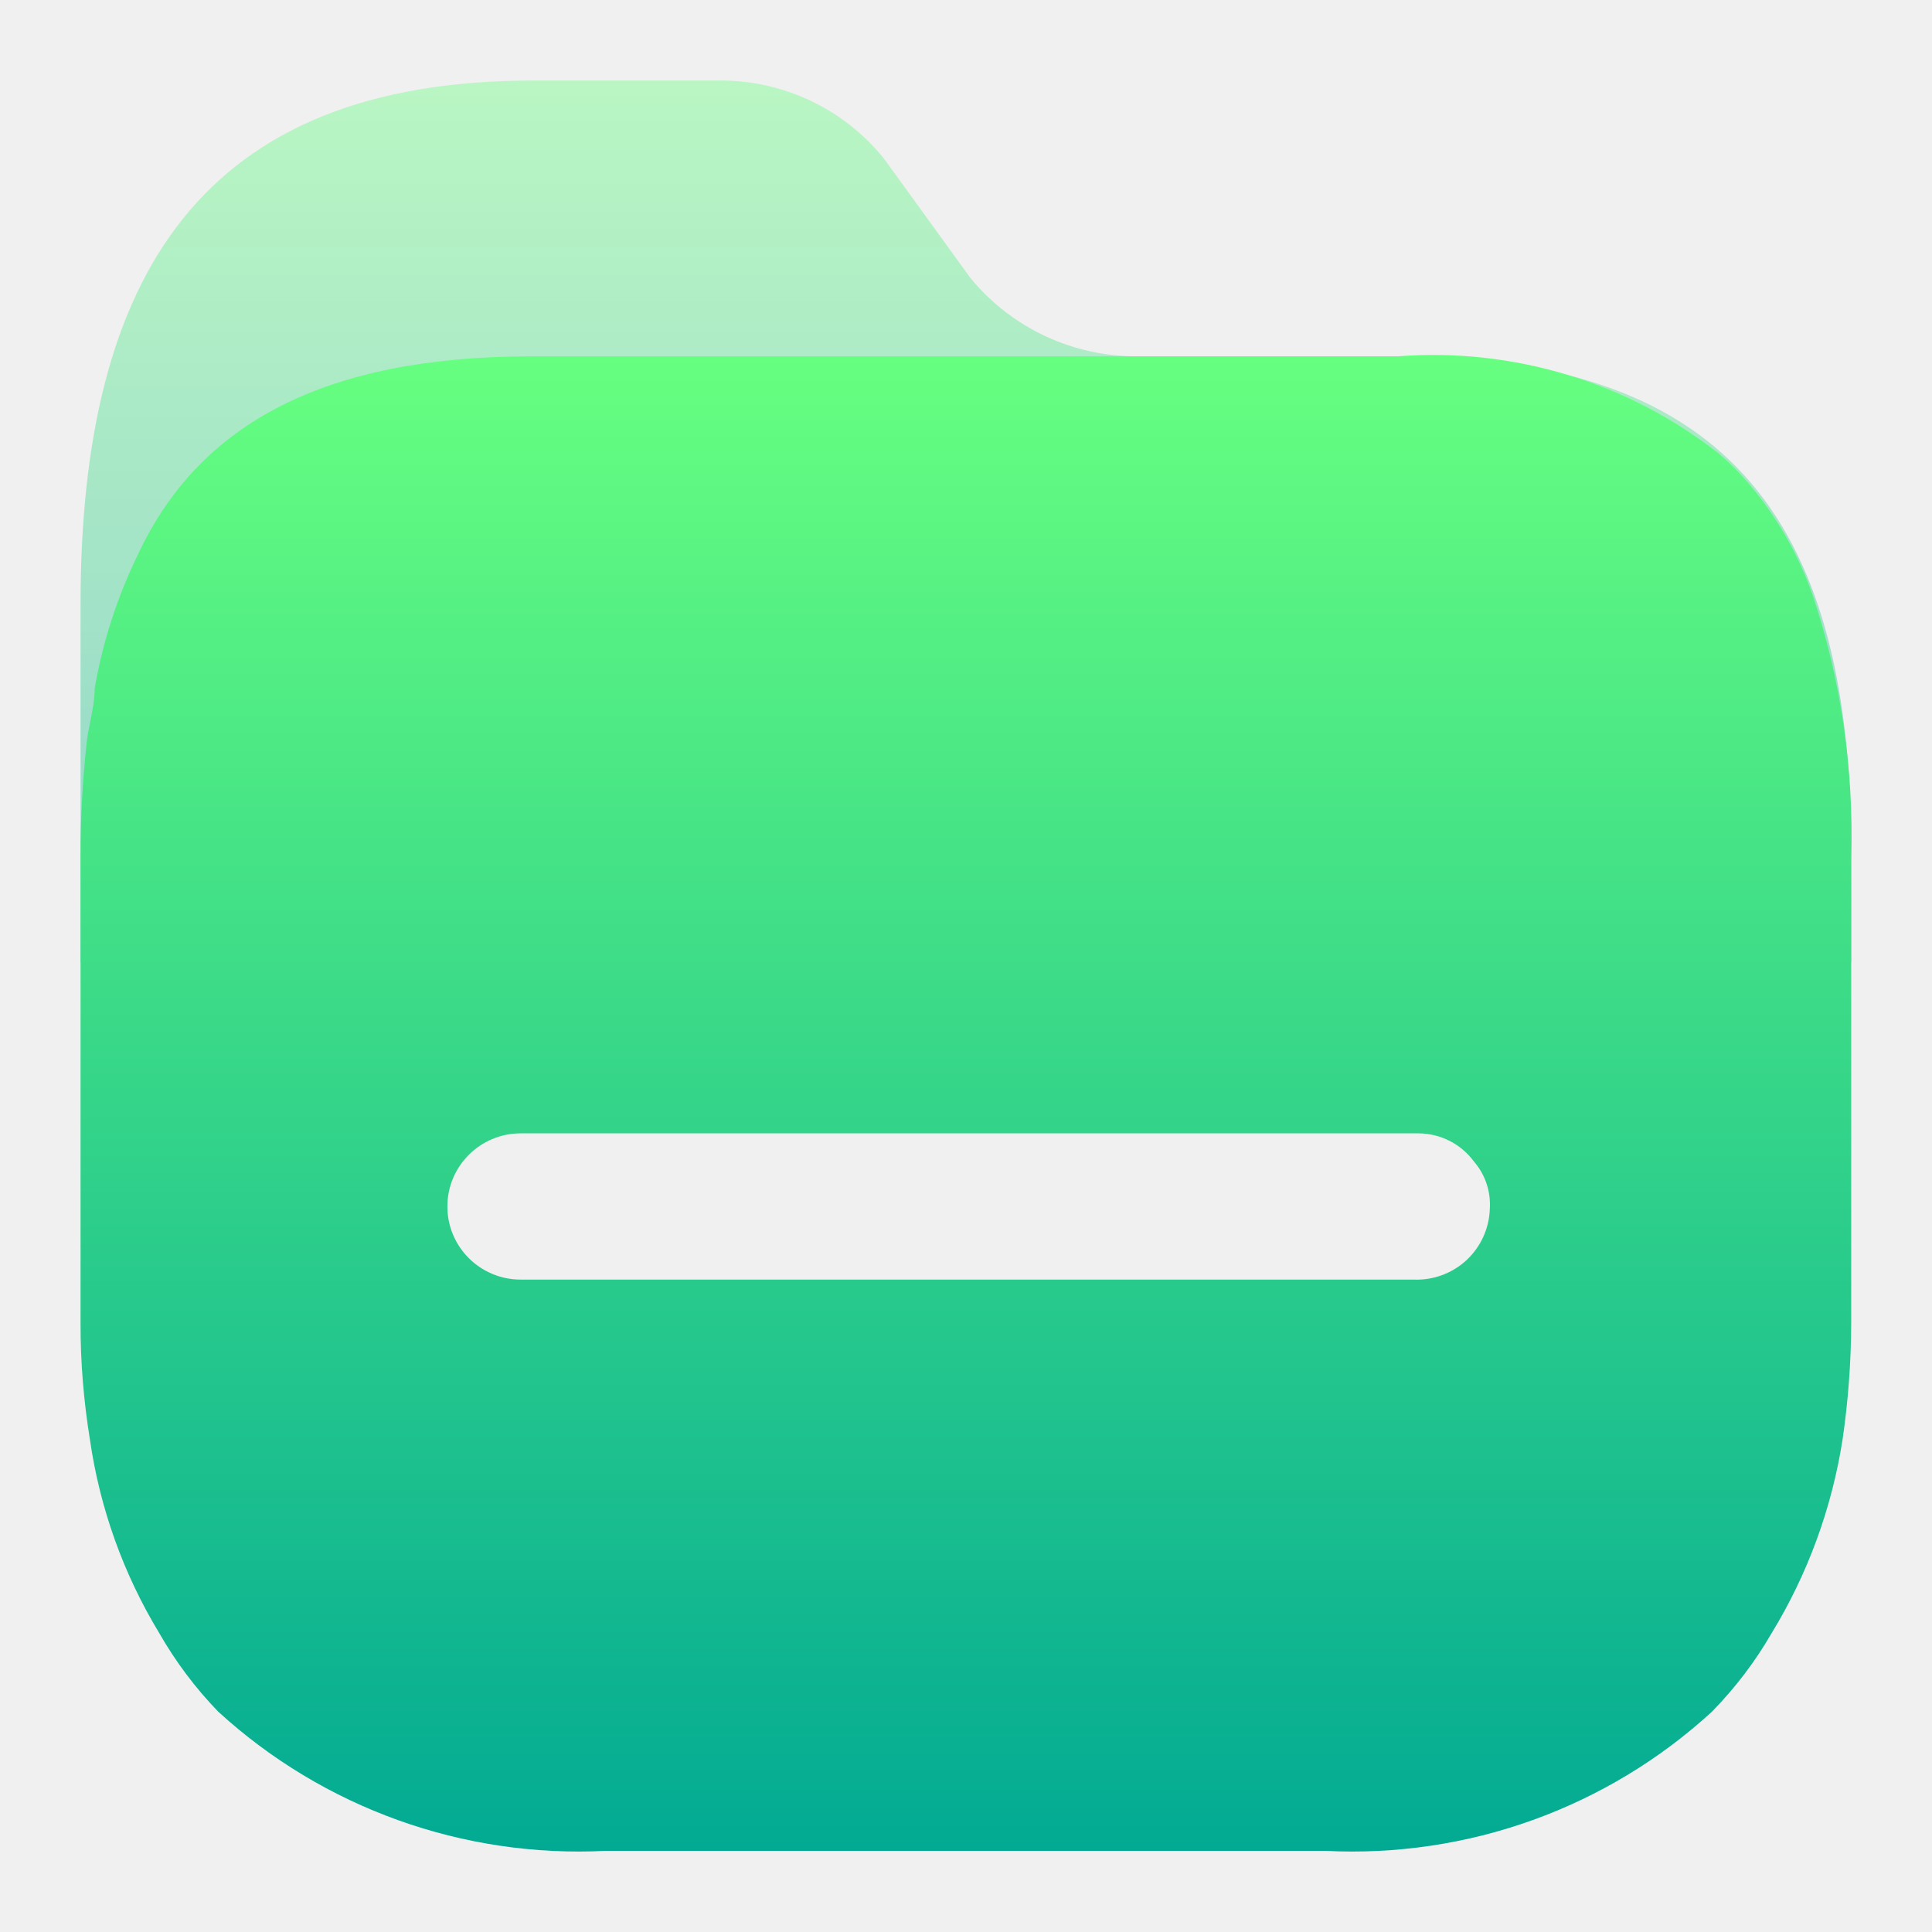
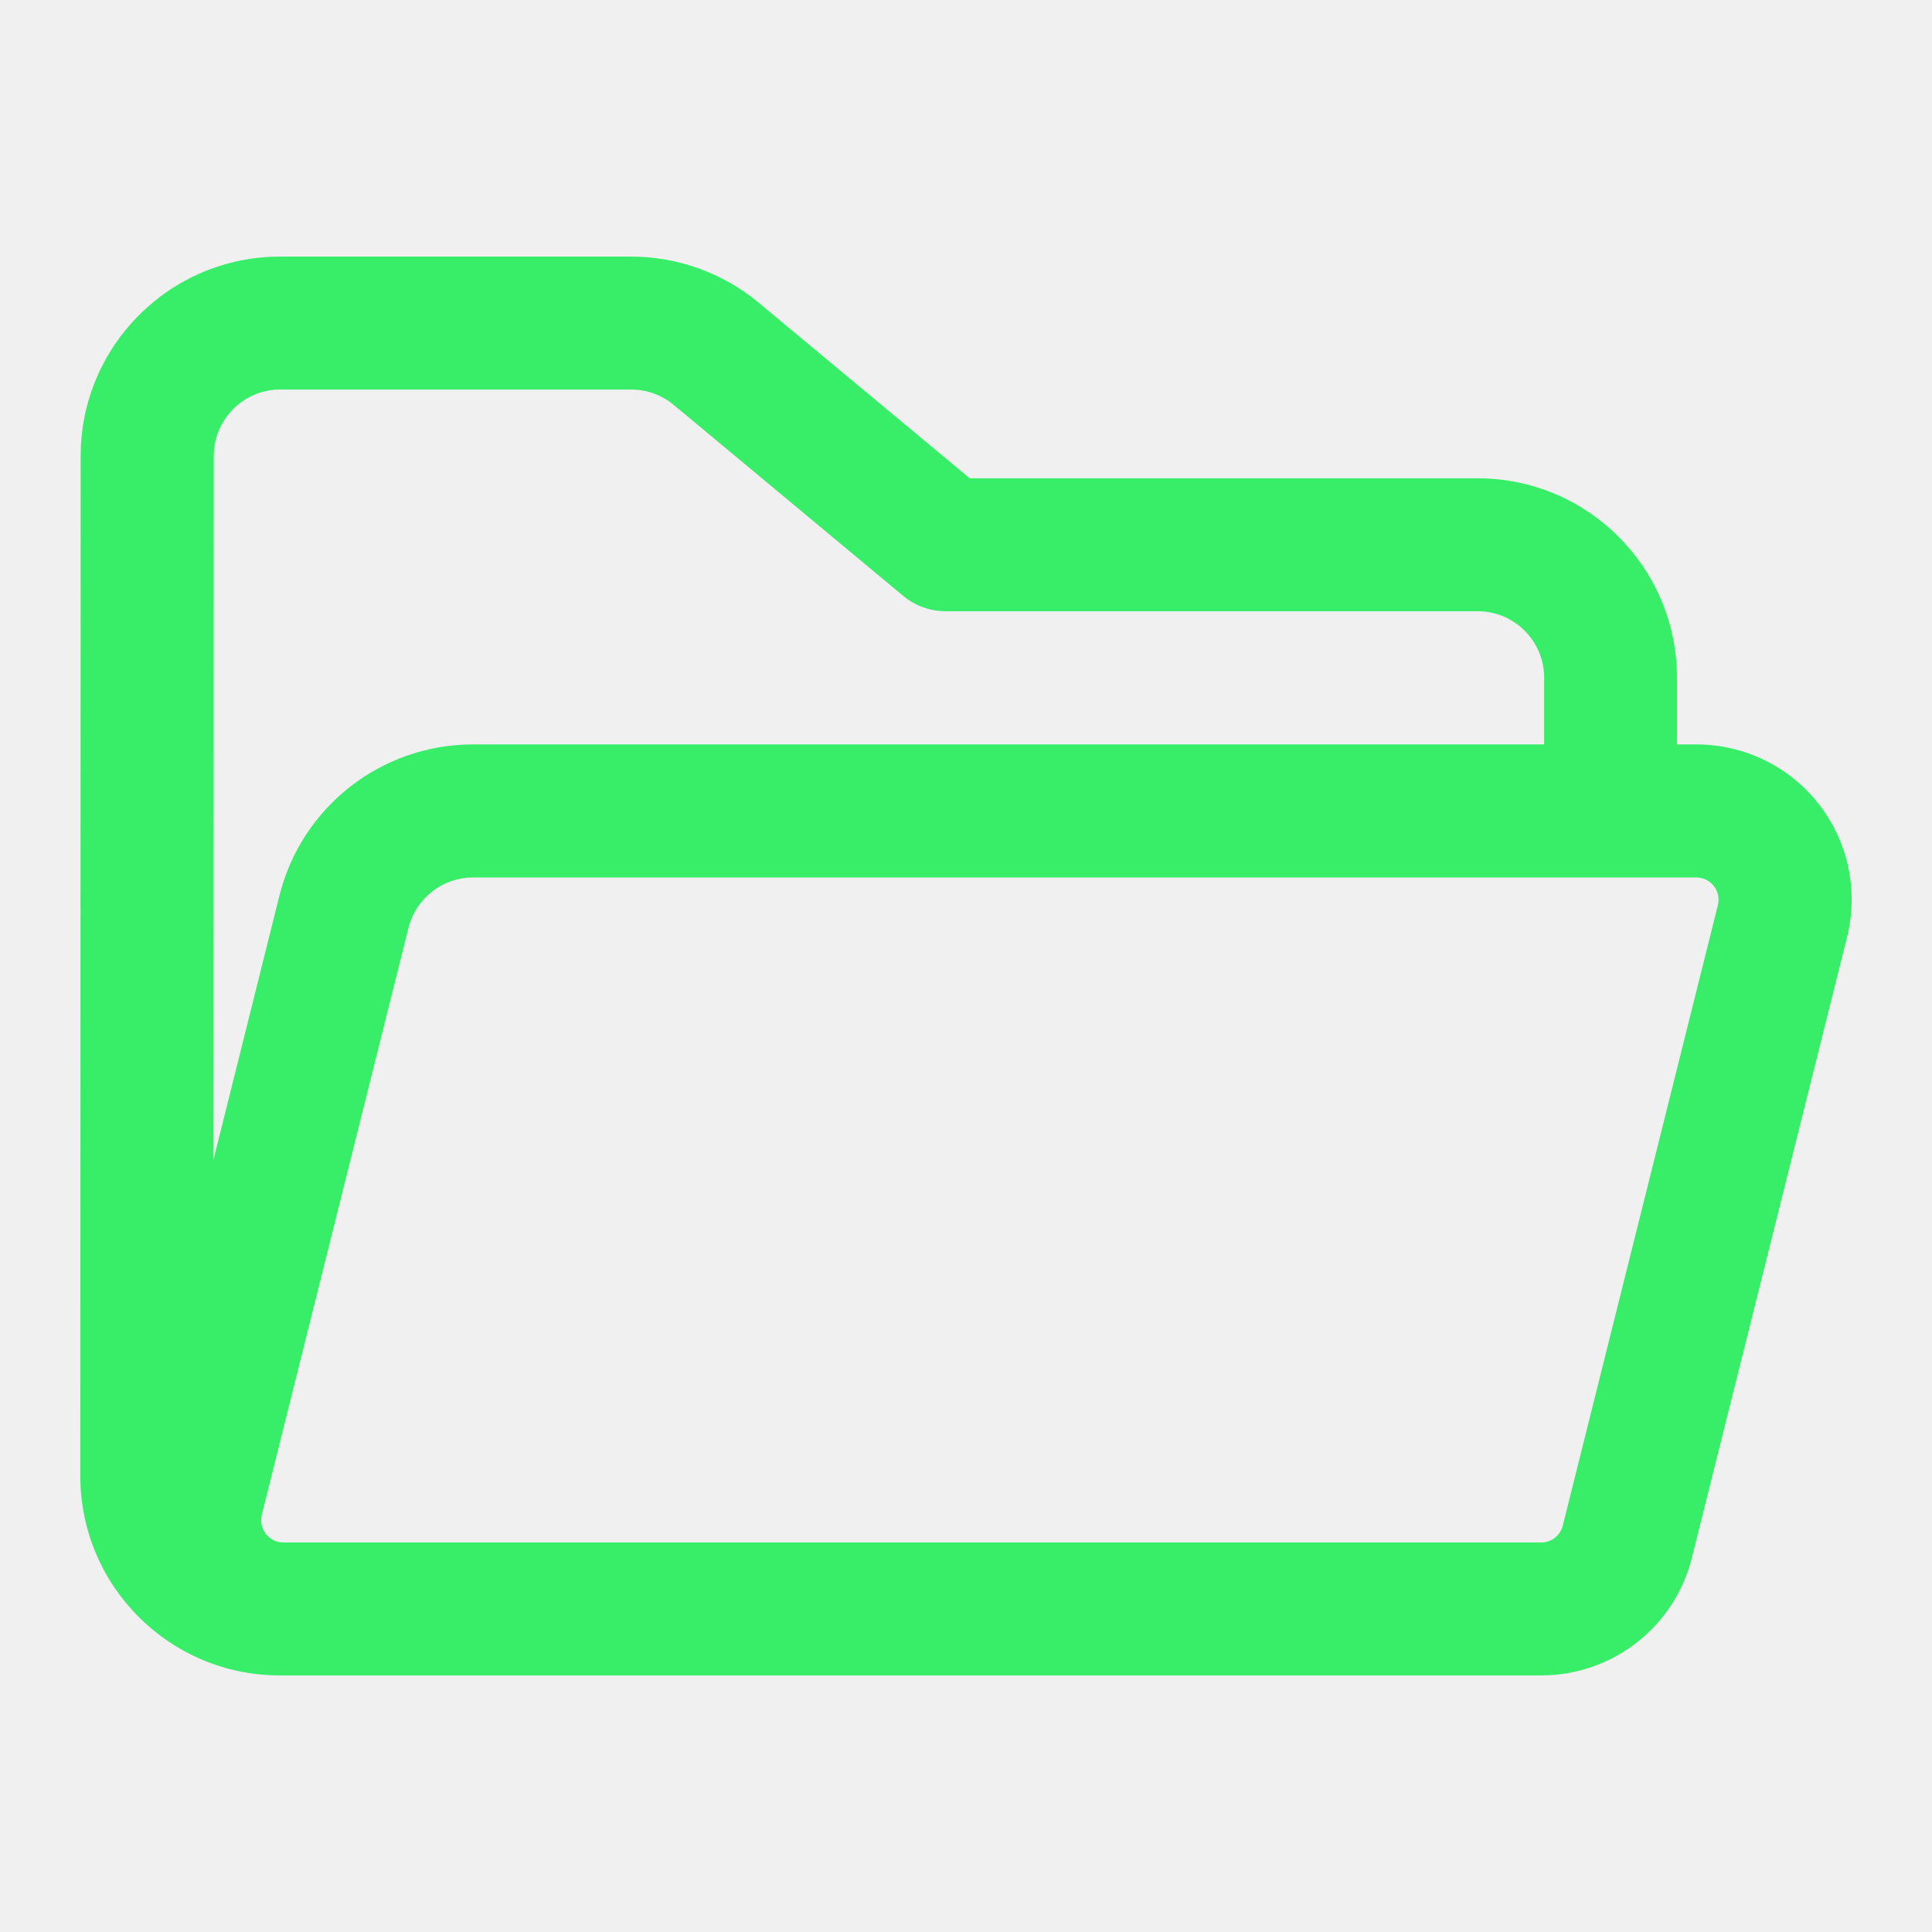
- <svg xmlns="http://www.w3.org/2000/svg" width="16" height="16" viewBox="0 0 16 16" fill="none">
-   <g clip-path="url(#clip0_448_285)">
-     <path opacity="0.4" d="M11.582 2.951H9.424C8.886 2.955 8.375 2.716 8.035 2.3L7.324 1.318C6.989 0.899 6.479 0.659 5.942 0.667H4.416C1.677 0.667 0.667 2.274 0.667 5.007V7.962C0.663 8.287 15.33 8.286 15.331 7.962V7.103C15.344 4.37 14.36 2.951 11.582 2.951Z" fill="url(#paint0_linear_448_285)" />
-     <path fill-rule="evenodd" clip-rule="evenodd" d="M14.477 3.999C14.711 4.273 14.893 4.588 15.012 4.929C15.245 5.629 15.353 6.365 15.331 7.102V10.955C15.33 11.279 15.306 11.603 15.259 11.924C15.17 12.491 14.971 13.035 14.672 13.525C14.535 13.762 14.369 13.98 14.177 14.176C13.308 14.973 12.154 15.388 10.975 15.328H5.016C3.835 15.388 2.679 14.973 1.808 14.176C1.618 13.98 1.454 13.761 1.319 13.525C1.022 13.035 0.827 12.491 0.745 11.924C0.693 11.604 0.666 11.279 0.667 10.955V7.102C0.666 6.781 0.684 6.459 0.719 6.139C0.726 6.083 0.737 6.028 0.748 5.973C0.766 5.882 0.784 5.793 0.784 5.703C0.85 5.317 0.971 4.943 1.143 4.591C1.651 3.504 2.694 2.951 4.403 2.951H11.575C12.532 2.877 13.482 3.165 14.236 3.758C14.322 3.831 14.403 3.912 14.477 3.999ZM4.312 10.597H11.693H11.706C11.868 10.604 12.026 10.546 12.145 10.436C12.263 10.326 12.333 10.173 12.338 10.011C12.347 9.869 12.301 9.729 12.208 9.621C12.101 9.475 11.932 9.388 11.751 9.386H4.312C3.977 9.386 3.705 9.657 3.705 9.992C3.705 10.326 3.977 10.597 4.312 10.597Z" fill="url(#paint1_linear_448_285)" />
-   </g>
-   <defs>
+ <svg xmlns="http://www.w3.org/2000/svg" width="16" height="16" viewBox="0 0 16 16" fill="none" version="1.1" id="svg5">
+   <defs id="defs5">
    <linearGradient id="paint0_linear_448_285" x1="7.999" y1="8.205" x2="7.999" y2="0.667" gradientUnits="userSpaceOnUse">
-       <stop stop-color="#02AA93" />
-       <stop offset="1" stop-color="#67FF80" />
+       <stop stop-color="#02AA93" id="stop2" />
+       <stop offset="1" stop-color="#67FF80" id="stop3" />
    </linearGradient>
    <linearGradient id="paint1_linear_448_285" x1="8" y1="15.333" x2="8" y2="2.939" gradientUnits="userSpaceOnUse">
-       <stop stop-color="#02AA93" />
-       <stop offset="1" stop-color="#67FF80" />
+       <stop stop-color="#02AA93" id="stop4" />
+       <stop offset="1" stop-color="#67FF80" id="stop5" />
    </linearGradient>
    <clipPath id="clip0_448_285">
-       <rect width="16" height="16" fill="white" />
+       <rect width="16" height="16" fill="white" id="rect5" />
    </clipPath>
  </defs>
+   <path d="M 13.888,6.165 V 5.613 A 1.652,1.652 0 0 0 12.235,3.961 H 8.031 L 6.283,2.507 A 1.652,1.652 0 0 0 5.225,2.125 H 2.321 A 1.652,1.652 0 0 0 0.668,3.777 l -0.003,8.446 A 1.652,1.652 0 0 0 2.318,13.875 H 12.764 A 1.285,1.285 0 0 0 14.011,12.902 L 15.296,7.763 A 1.285,1.285 0 0 0 14.049,6.165 Z M 2.321,3.226 H 5.226 A 0.551,0.551 0 0 1 5.579,3.353 l 1.901,1.582 a 0.551,0.551 0 0 0 0.353,0.127 h 4.404 a 0.551,0.551 0 0 1 0.551,0.551 V 6.165 H 3.917 A 1.652,1.652 0 0 0 2.314,7.417 L 1.768,9.604 1.77,3.777 A 0.551,0.551 0 0 1 2.321,3.226 Z M 3.383,7.684 A 0.551,0.551 0 0 1 3.917,7.267 H 14.049 a 0.184,0.184 0 0 1 0.178,0.228 L 12.942,12.635 a 0.184,0.184 0 0 1 -0.178,0.139 H 2.346 A 0.184,0.184 0 0 1 2.168,12.546 Z" fill="#212121" id="path1-3" style="stroke-width:0.734;fill:#38ee69;fill-opacity:1" />
</svg>
